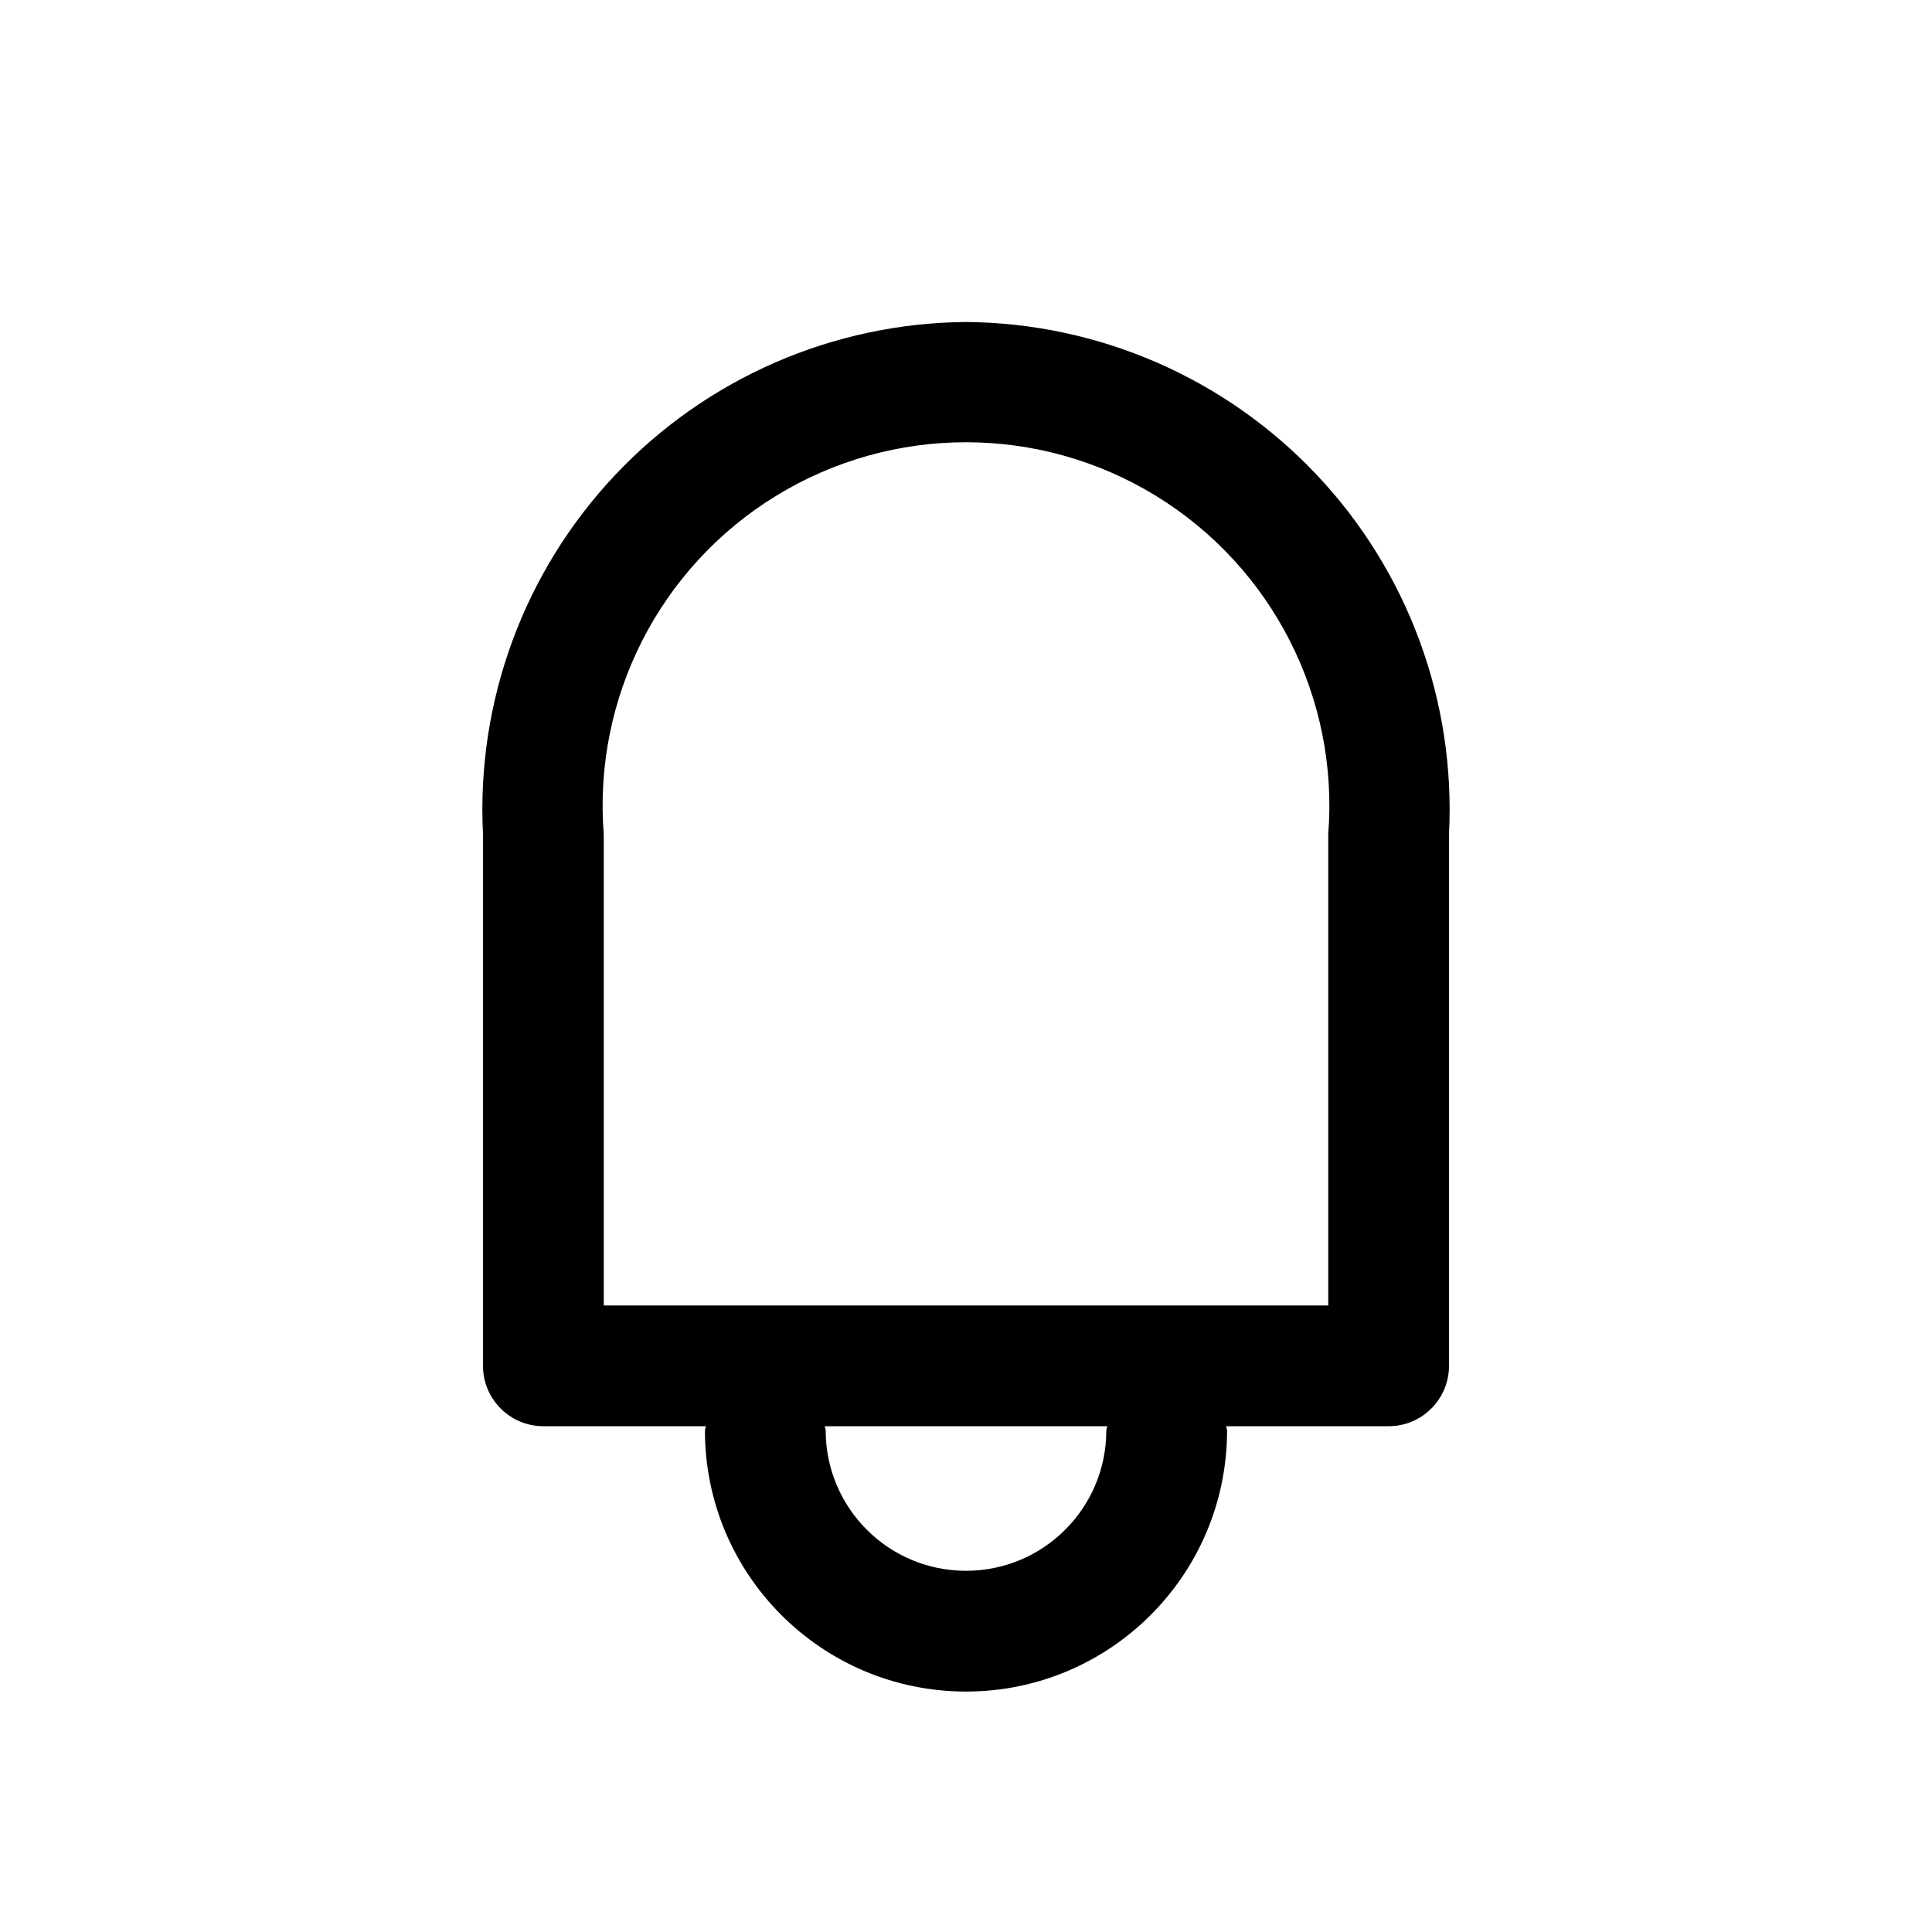
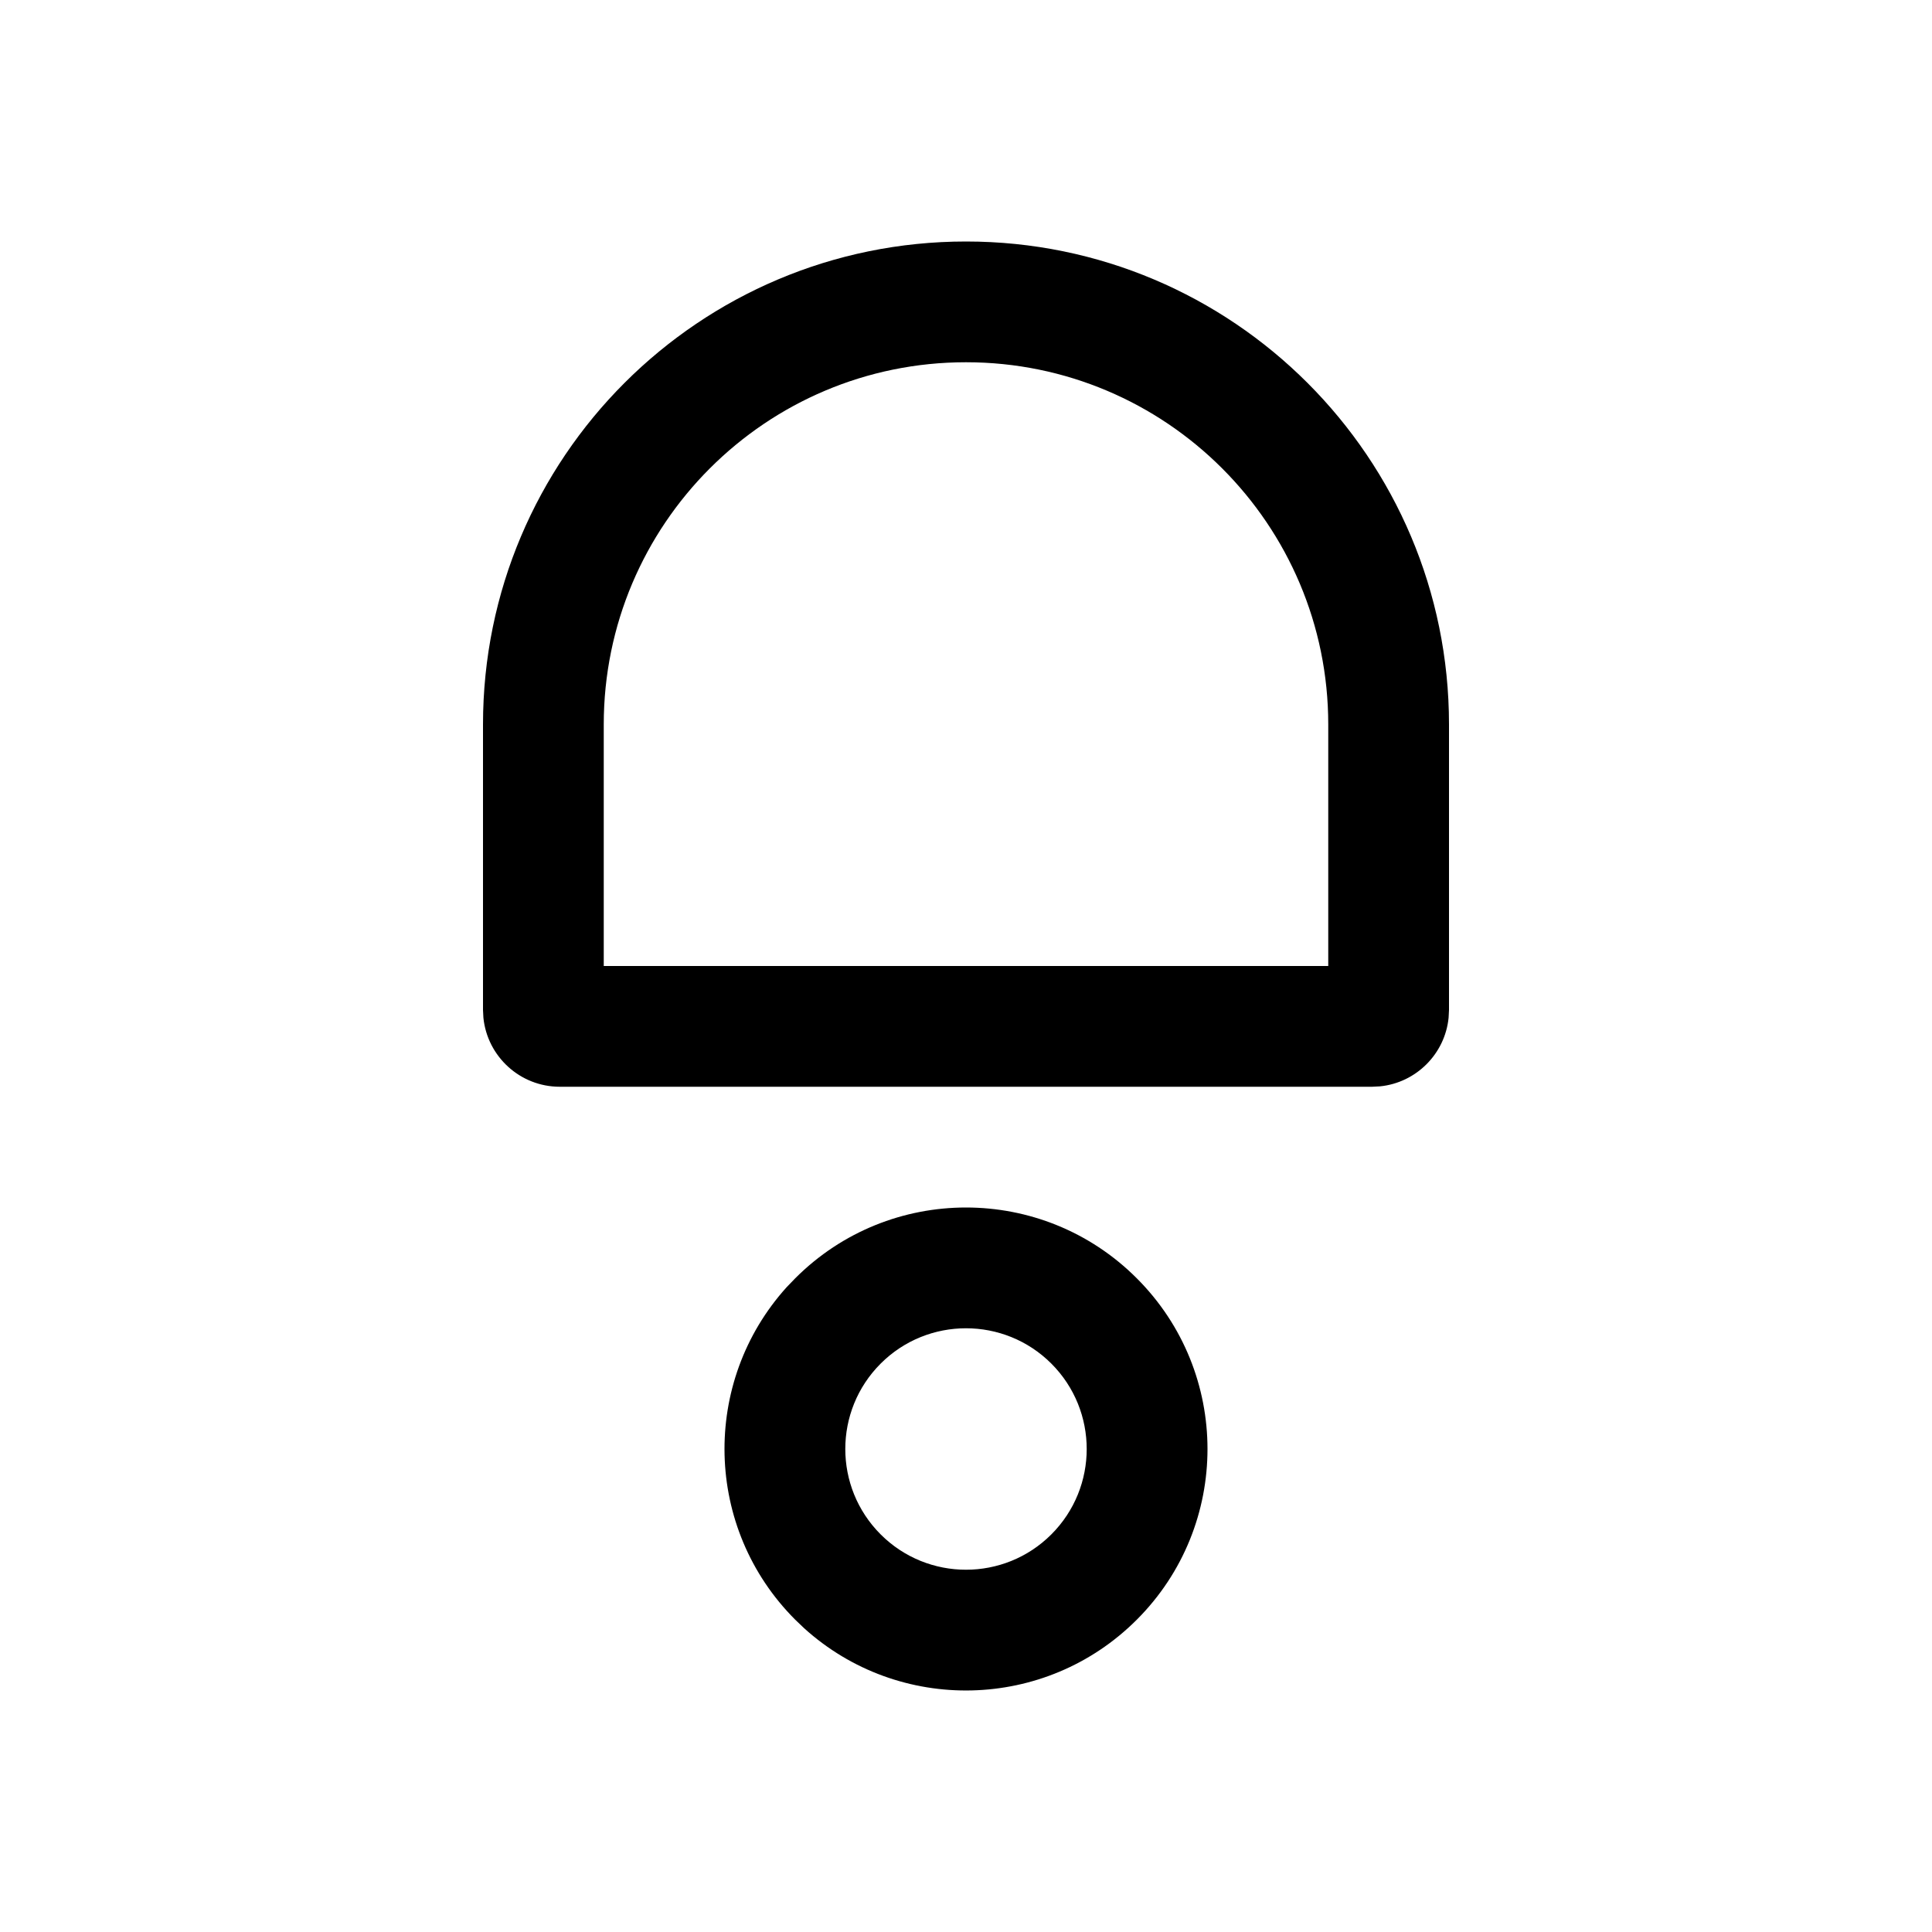
- <svg xmlns="http://www.w3.org/2000/svg" fill="currentColor" id="icons" viewBox="0 0 24 24">
-   <rect id="canvas" width="24" height="24" style="fill:none" />
-   <path d="M12,4a6.054,6.054,0,0,0-6,6.363V16.967a.75.75,0,0,0,.75.75H8.768c-.001.018-.011.034-.011.053a3.243,3.243,0,0,0,6.486,0c0-.019-.009-.034-.011-.053H17.25a.75.75,0,0,0,.75-.75V10.363A6.054,6.054,0,0,0,12,4Zm1.743,13.77a1.743,1.743,0,0,1-3.486,0c0-.019-.009-.034-.011-.053h3.508C13.752,17.735,13.743,17.751,13.743,17.77ZM16.5,16.217h-9V10.363a4.514,4.514,0,1,1,9,0Z" />
+ <svg xmlns="http://www.w3.org/2000/svg" width="24" height="24" viewBox="0 0 24 24" fill="currentColor">
+   <path d="M9.879 15.879C11.05 14.707 12.95 14.707 14.121 15.879C15.293 17.05 15.293 18.95 14.121 20.121C12.986 21.256 11.168 21.292 9.99 20.227L9.879 20.121C8.744 18.986 8.708 17.168 9.772 15.99L9.879 15.879ZM13.06 16.939C12.475 16.354 11.525 16.354 10.94 16.939C10.354 17.525 10.354 18.475 10.94 19.061C11.525 19.646 12.475 19.646 13.06 19.061C13.646 18.475 13.646 17.525 13.06 16.939ZM12 3C15.314 3 18 5.686 18 9V12.546L17.995 12.643C17.95 13.092 17.592 13.45 17.143 13.495L17.046 13.5H6.954C6.46 13.5 6.054 13.124 6.005 12.643L6 12.546V9C6 5.686 8.686 3 12 3ZM12 4.5C9.515 4.5 7.5 6.515 7.5 9V12H16.5V9C16.5 6.515 14.485 4.5 12 4.5Z" fill-rule="evenodd" clip-rule="evenodd" />
</svg>
